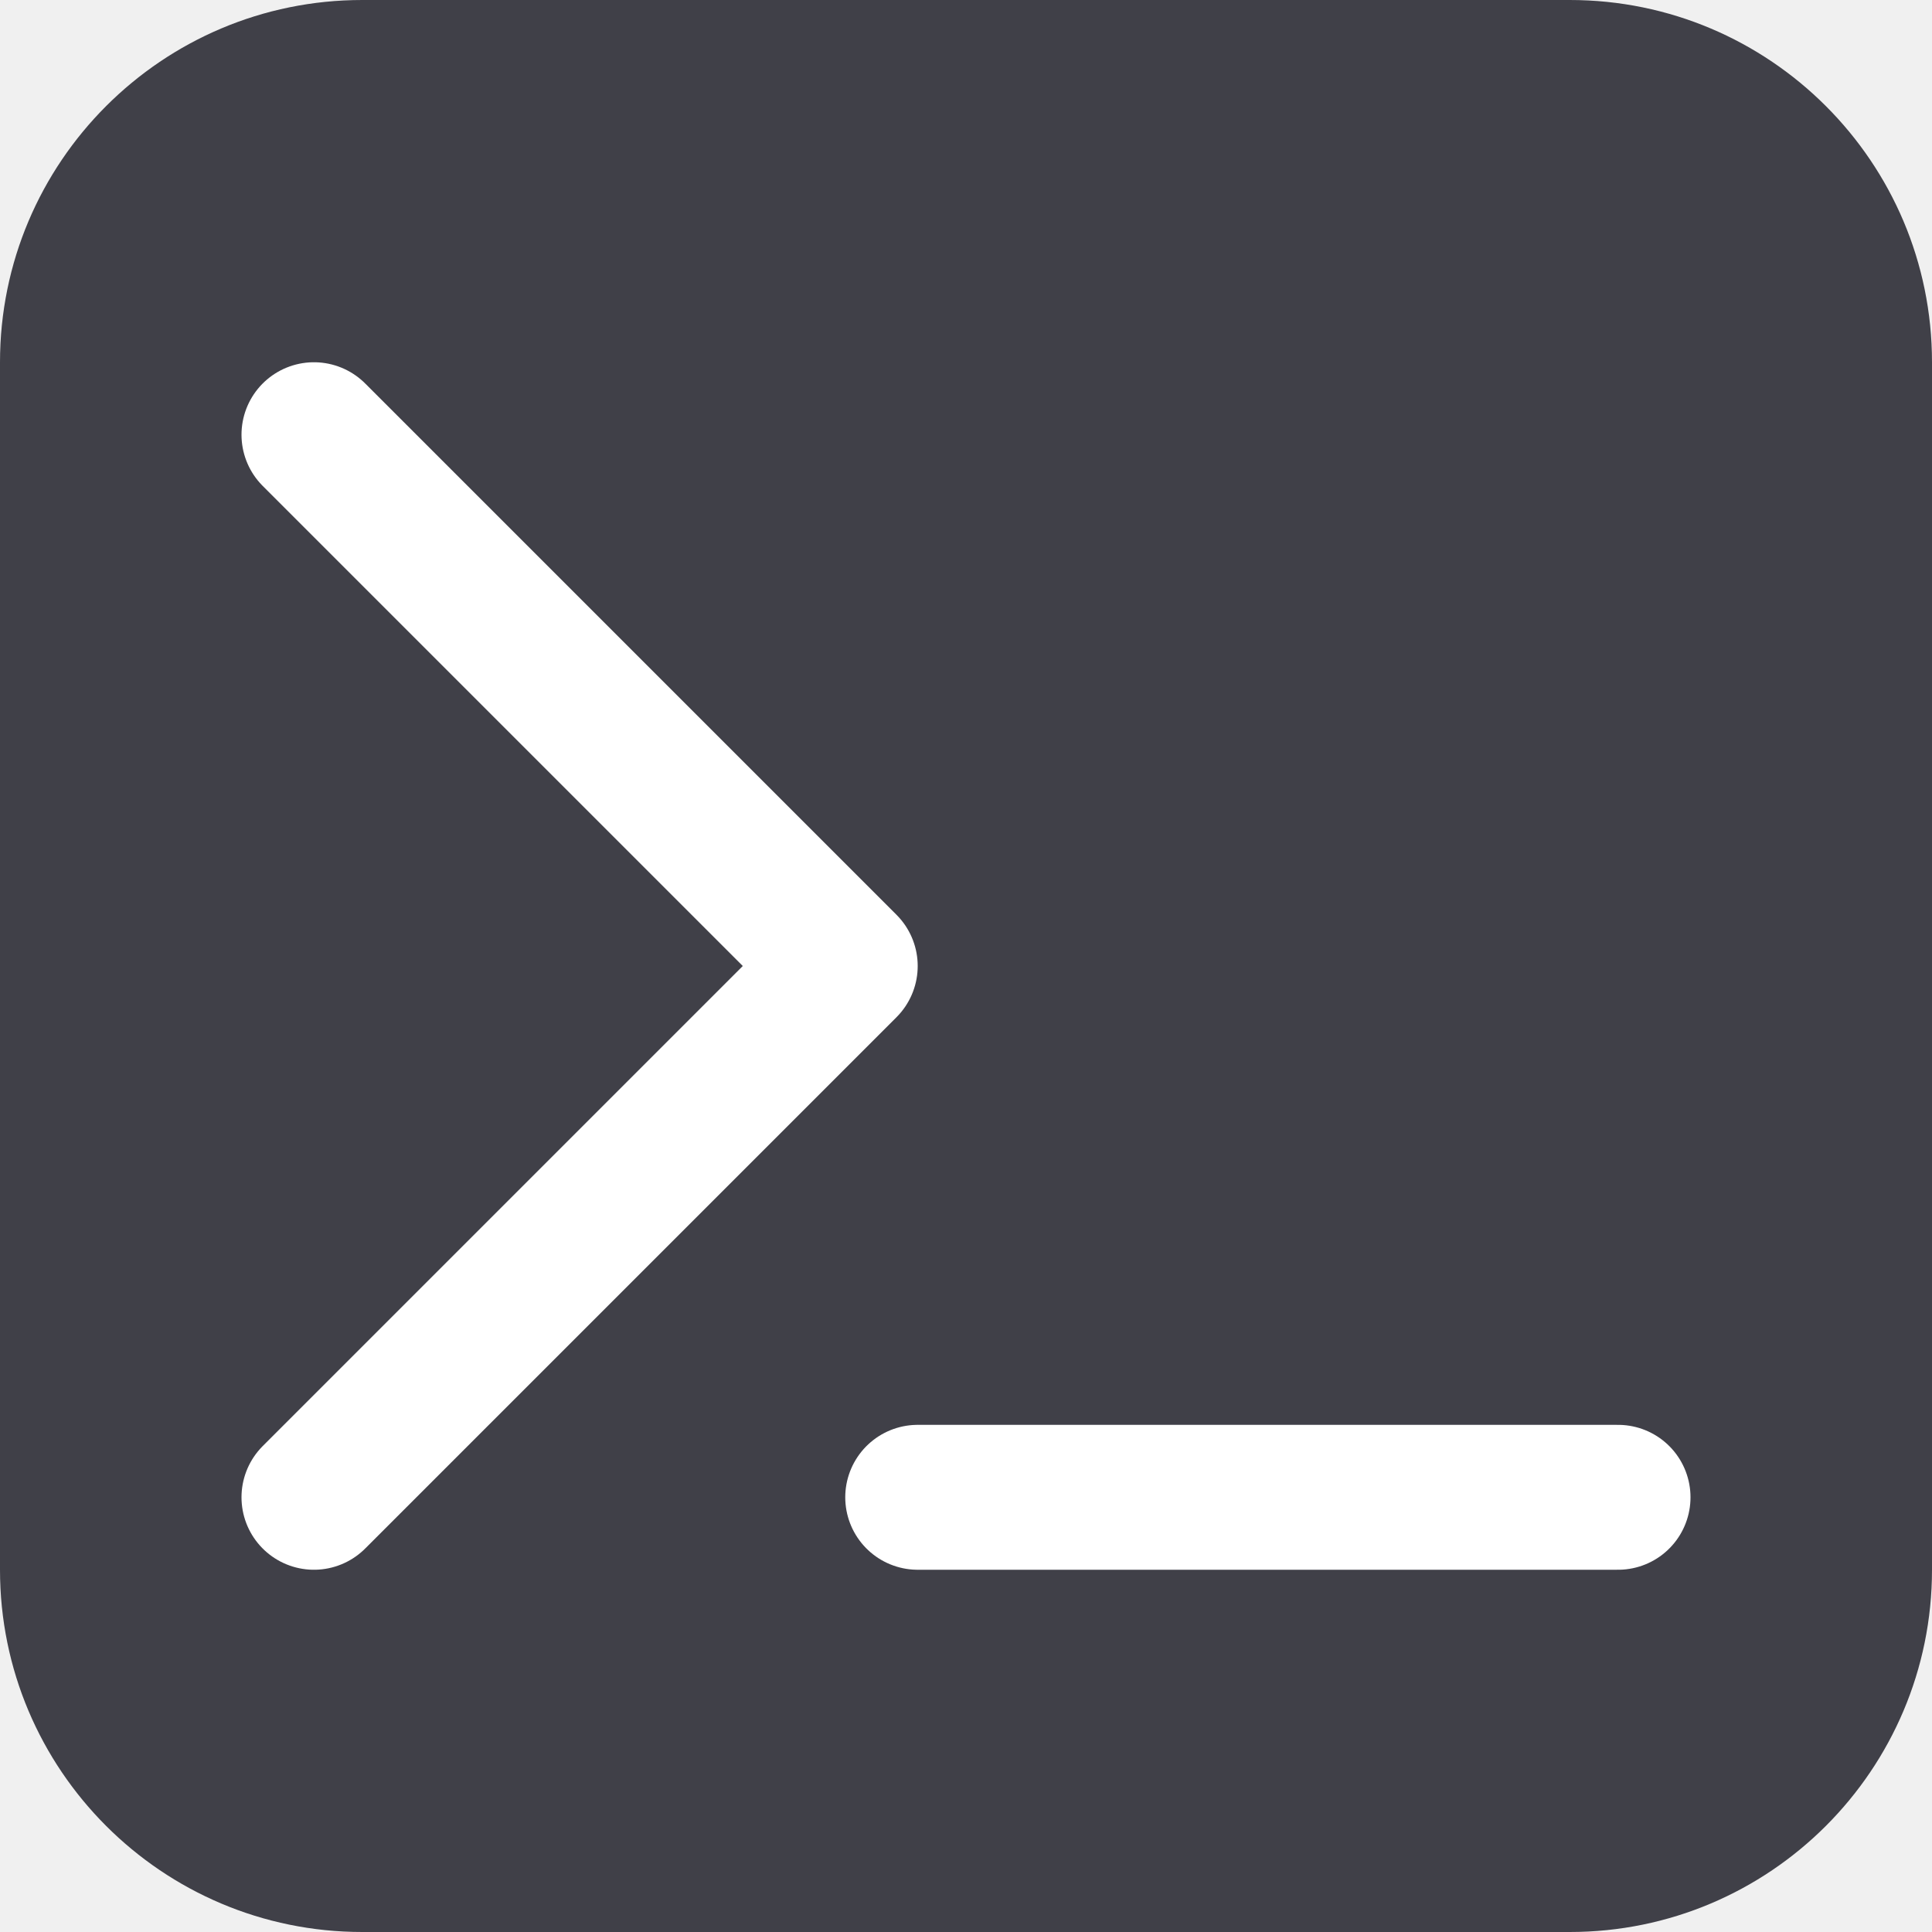
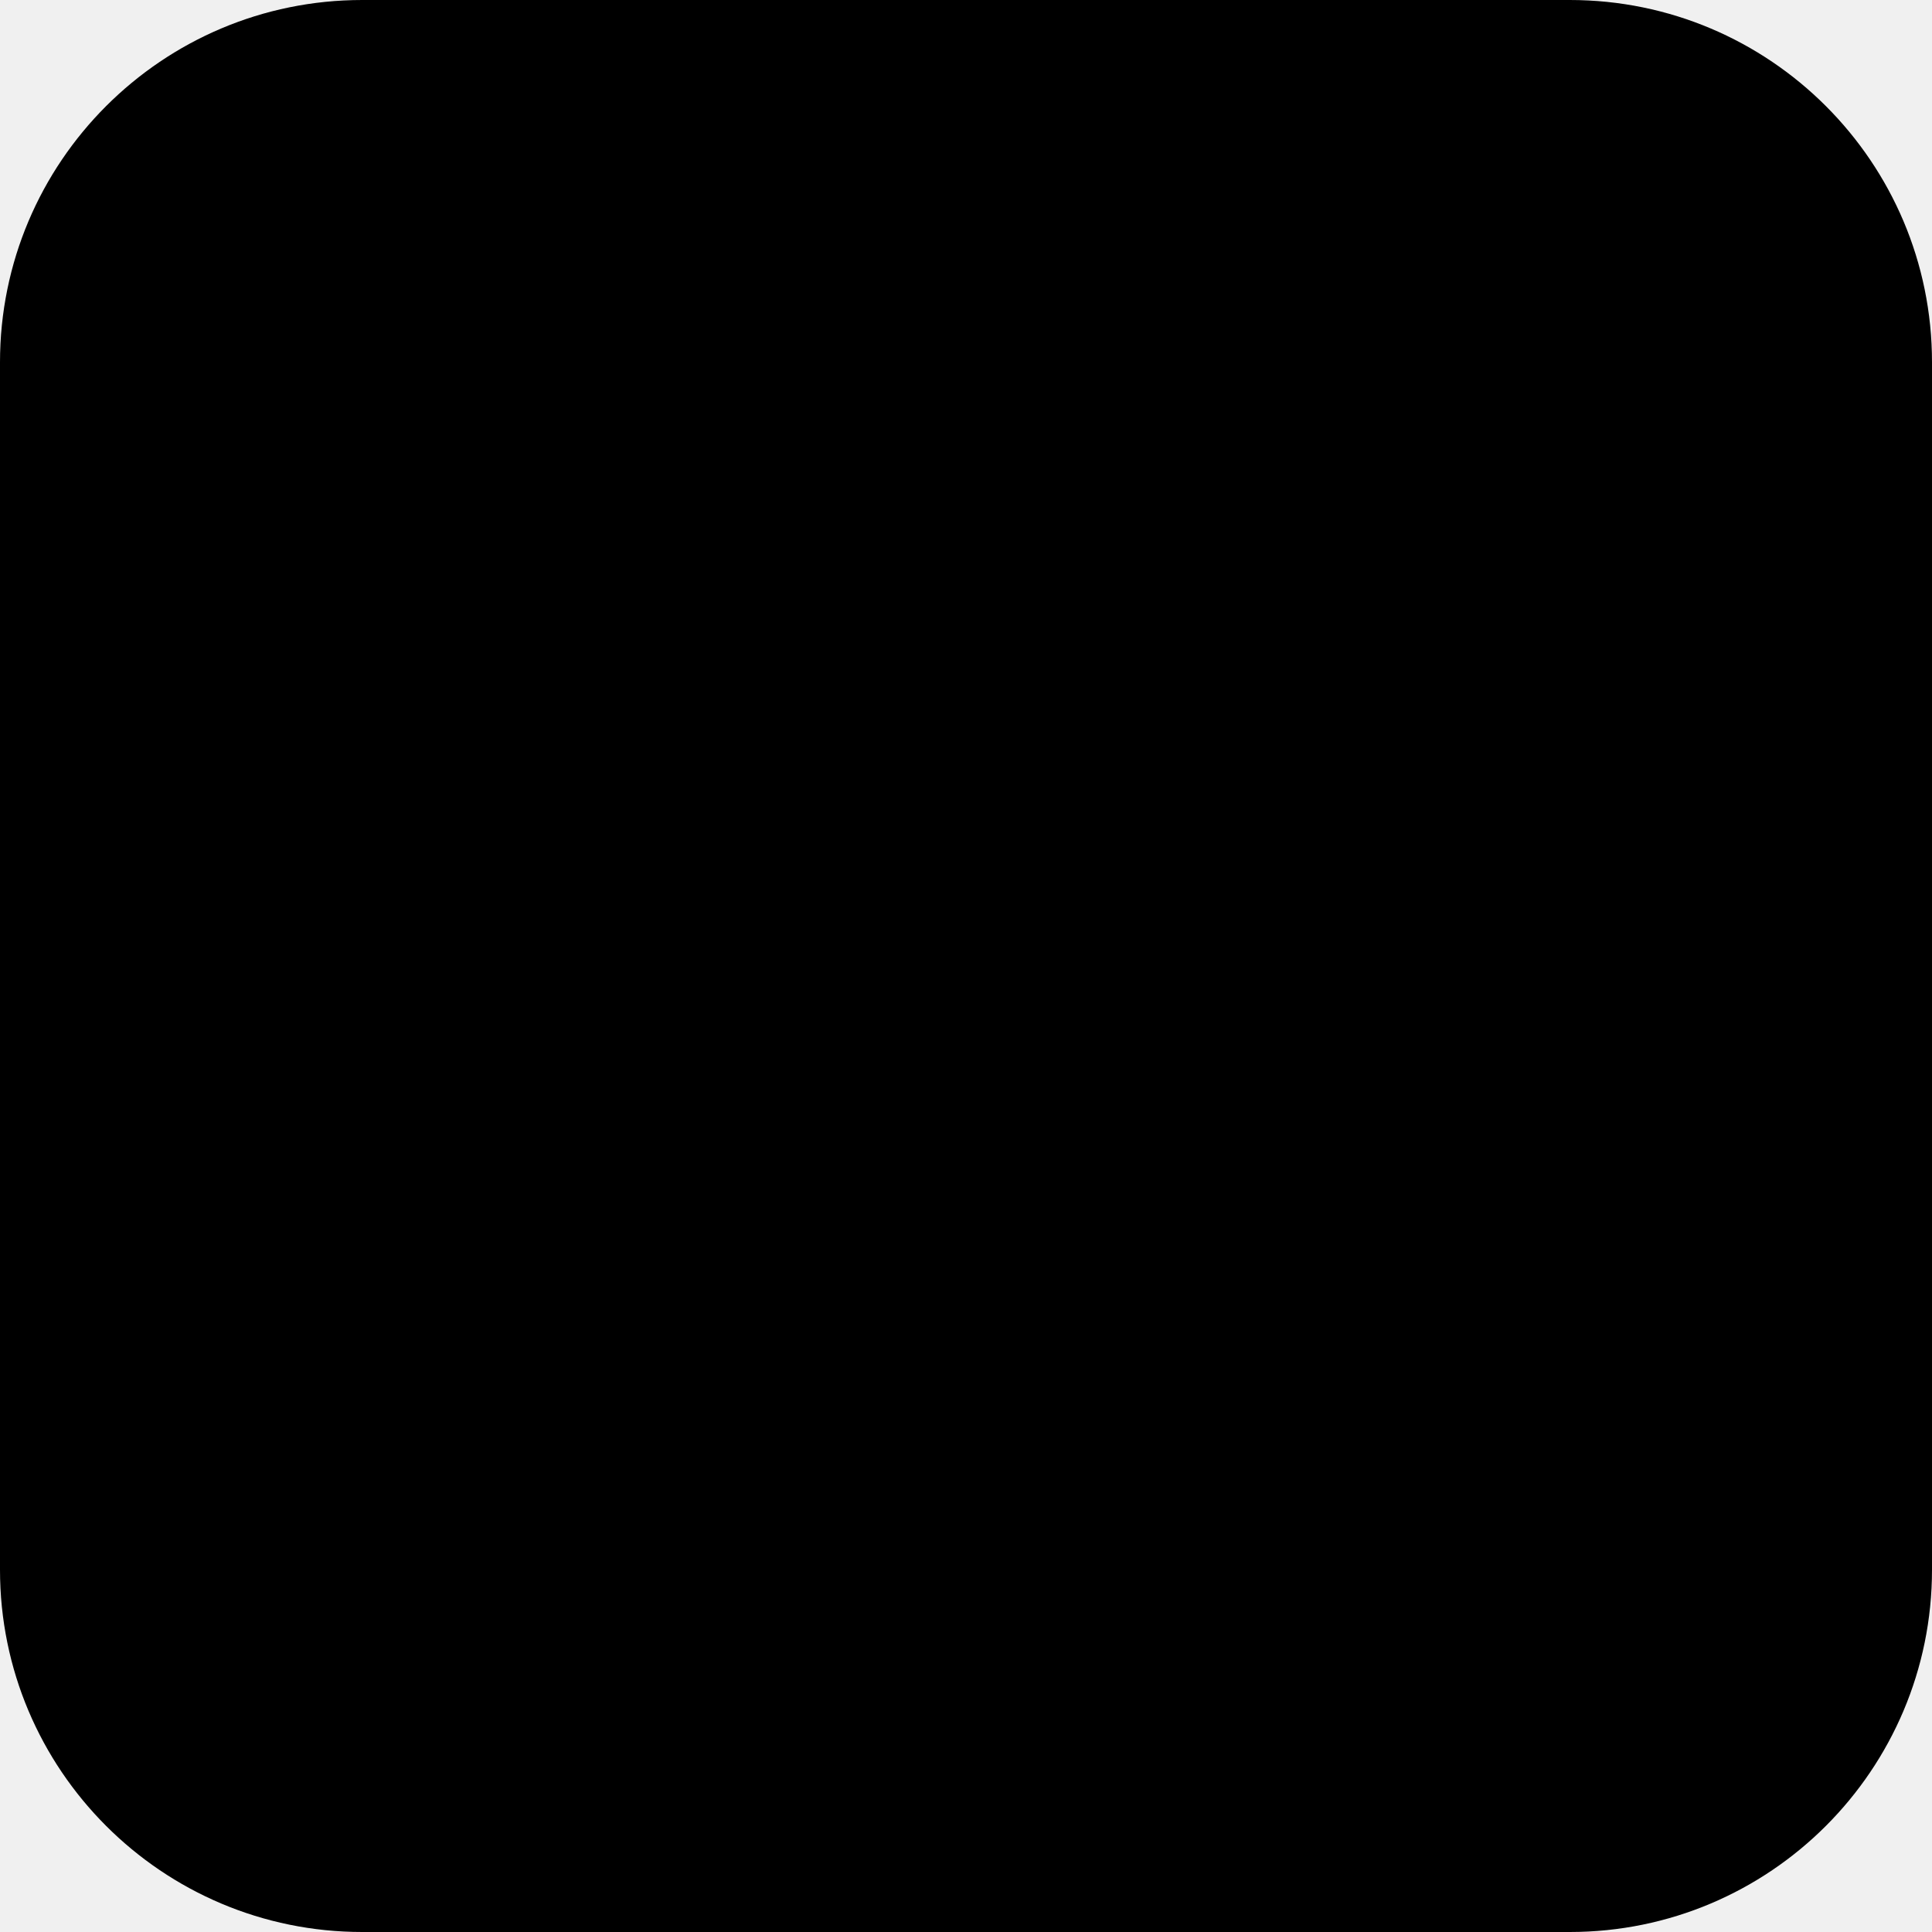
<svg xmlns="http://www.w3.org/2000/svg" height="16" width="16" viewBox="0 0 16 16">
-   <rect x="0" y="0" width="16" height="16" rx="3" ry="3" style="fill:#404048;" />
-   <path style="fill:none;stroke:#ffffff;stroke-width:1.2;stroke-linecap:round;stroke-linejoin:round;" d="M 2.6,3.6 7,8 2.6,12.4 m 5,0 h 5.8" />
+   <rect x="0" y="0" width="16" height="16" rx="3" ry="3" style="fill:oklch(37% 0.014 286);" />
+   <path style="fill:none;stroke:oklch(1 0 0);stroke-width:1.2;stroke-linecap:round;stroke-linejoin:round;" d="M 2.6,3.6 7,8 2.6,12.4 m 5,0 h 5.8" />
</svg>
